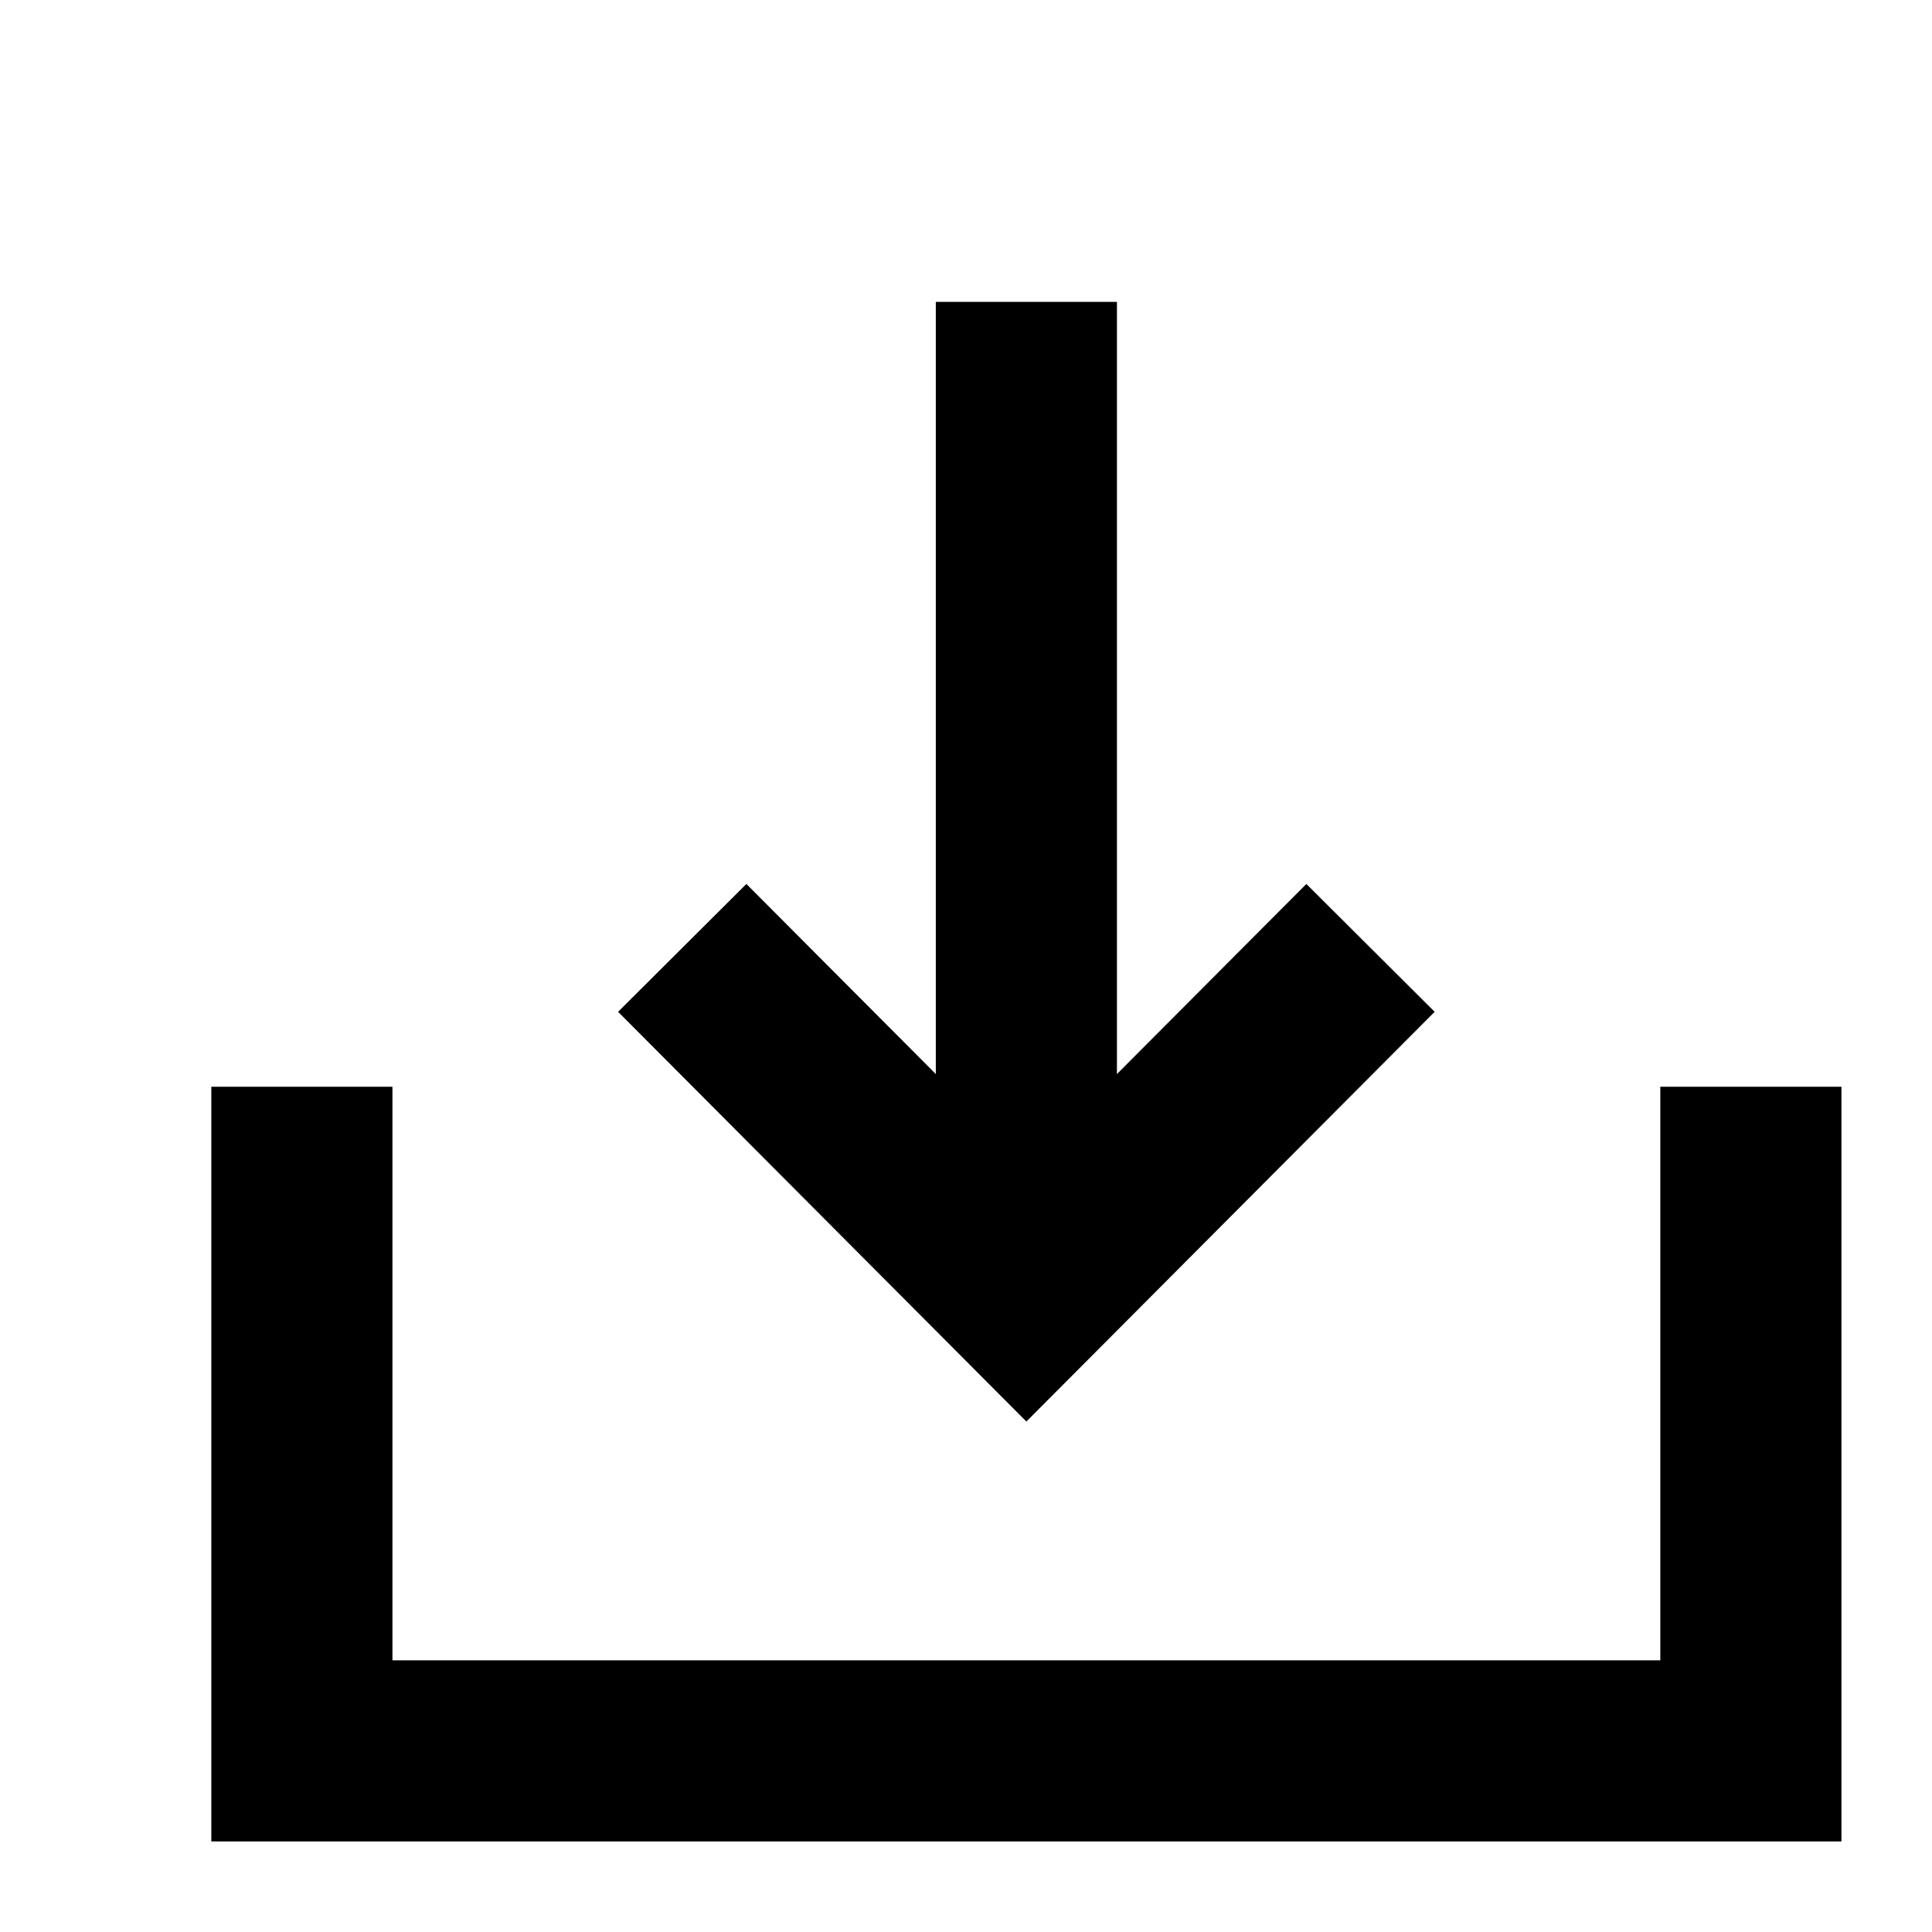
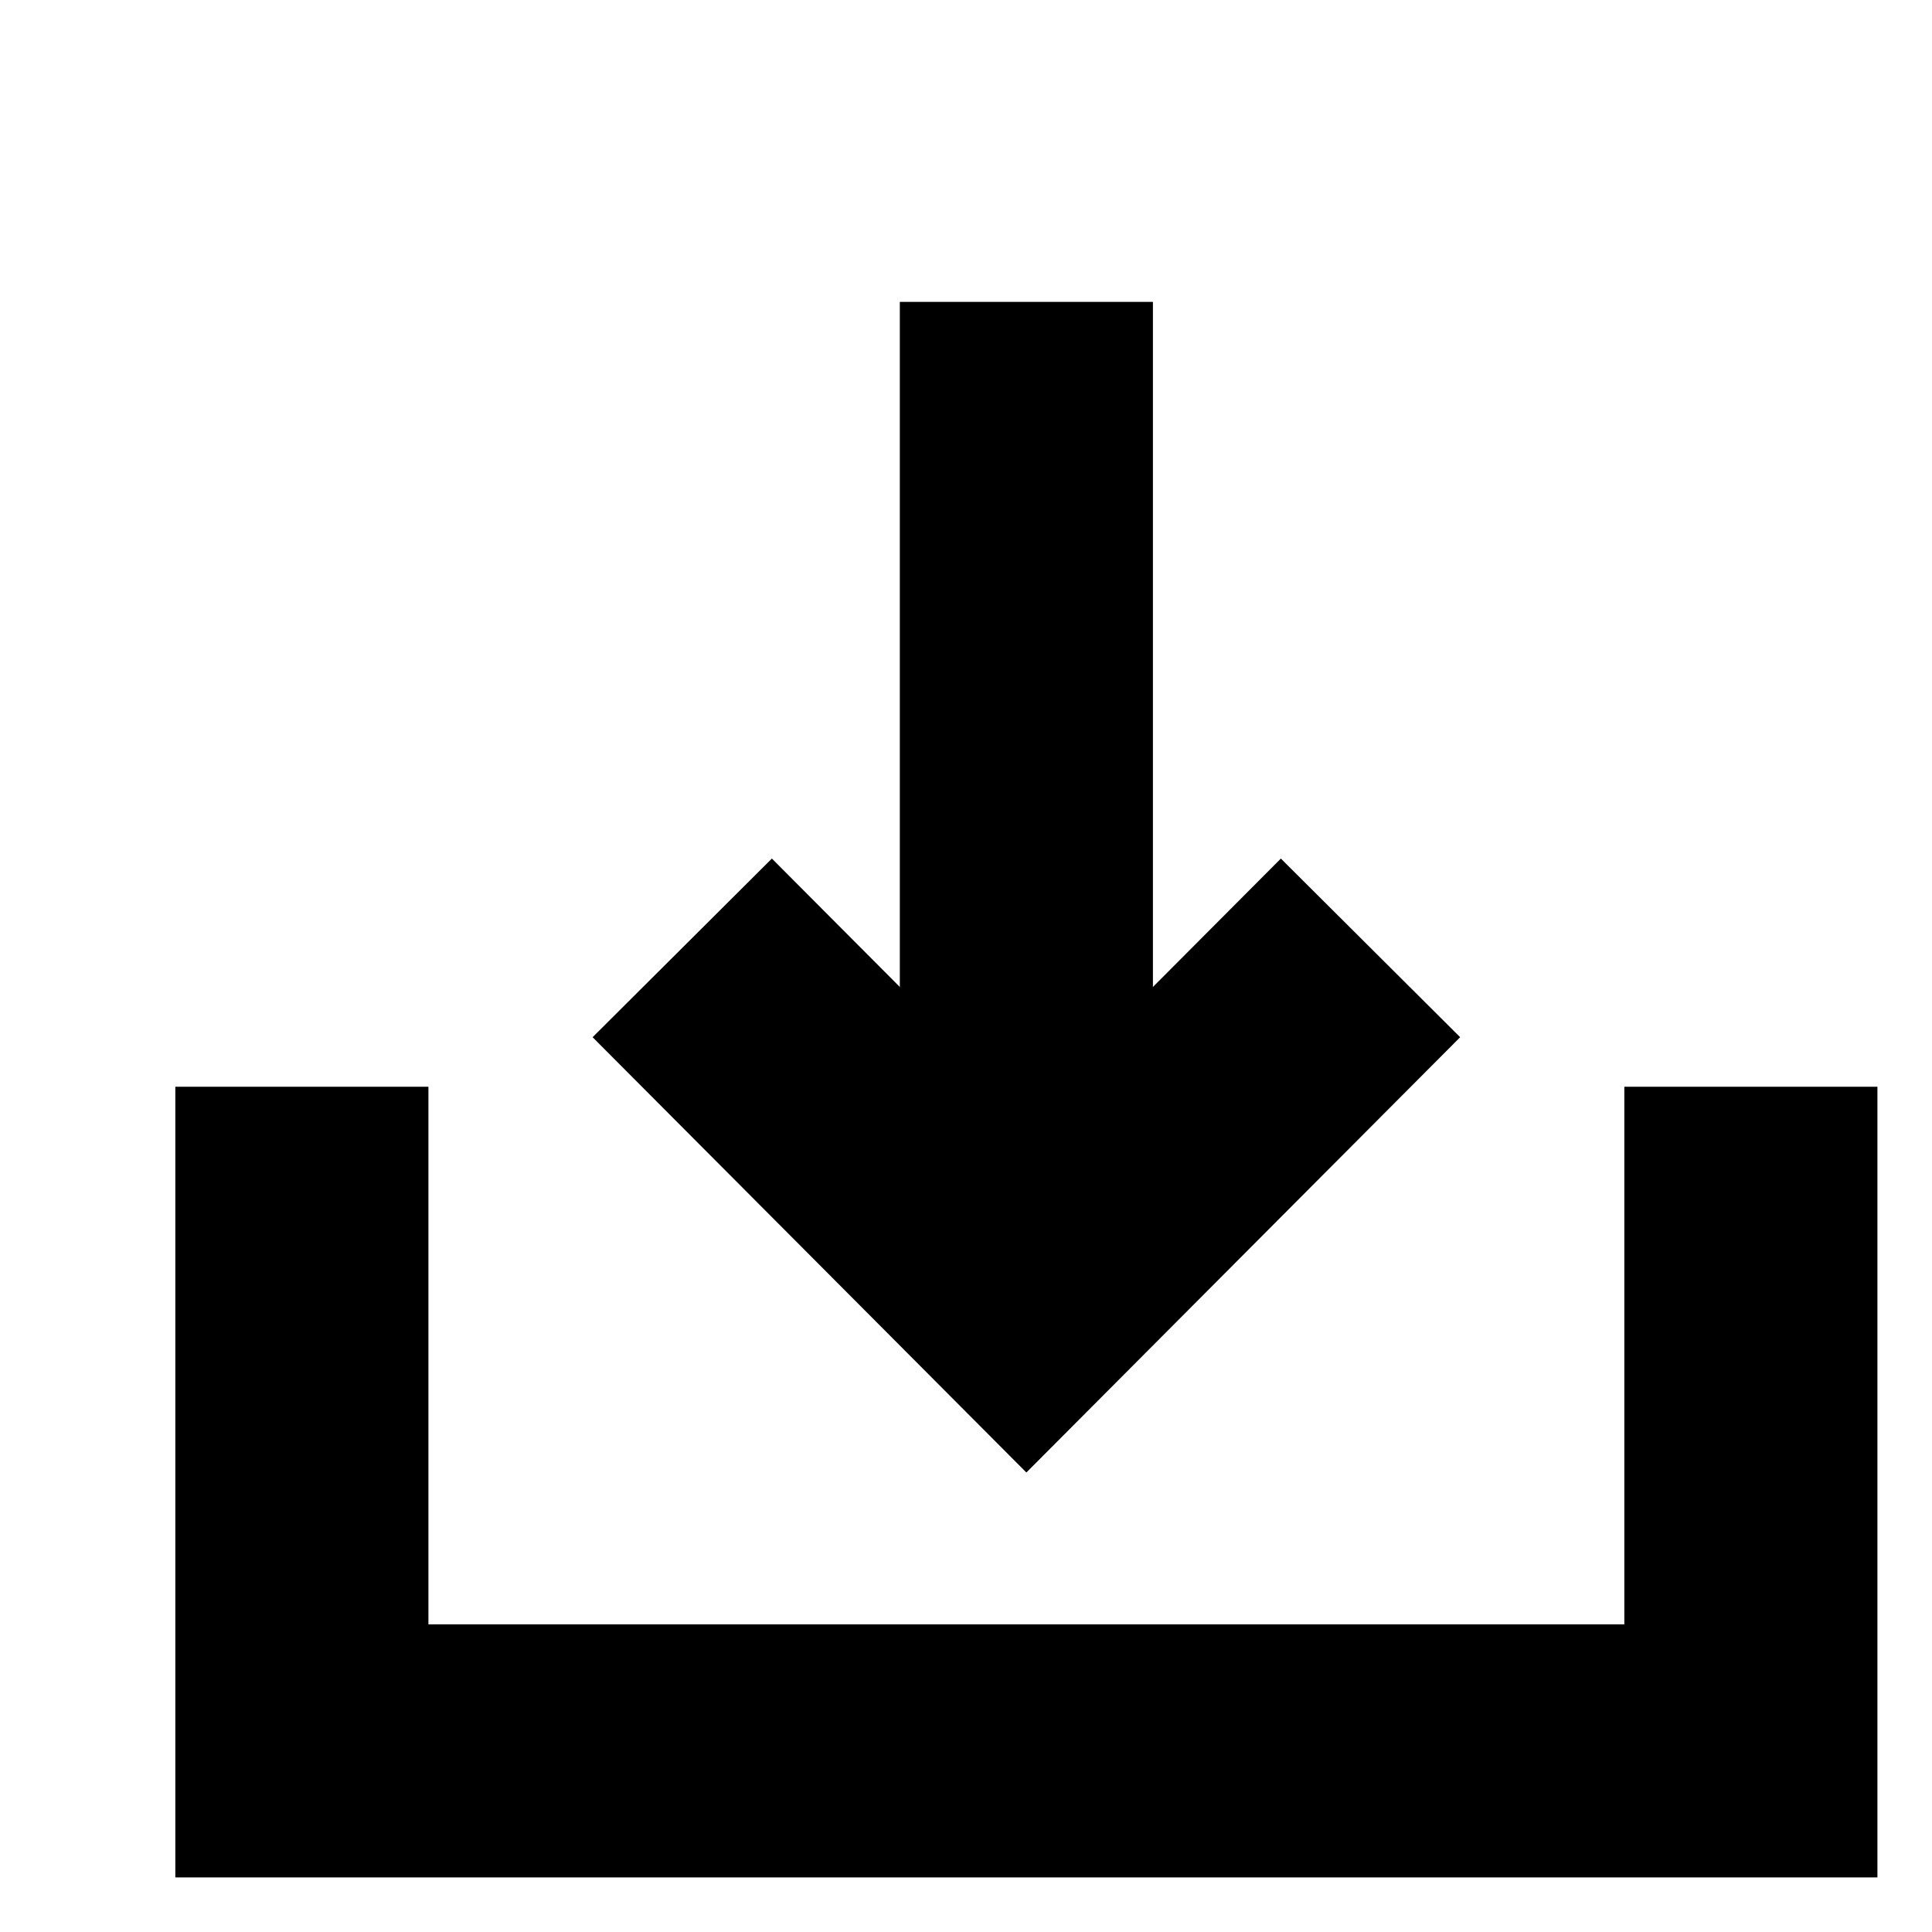
- <svg width="17" height="17" viewBox="0 0 1024 1024" fill="none" stroke="currentColor" stroke-width="96" stroke-linecap="butt" stroke-linejoin="miter">
+ <svg width="17" height="17" viewBox="0 0 1024 1024" fill="none" stroke="currentColor" stroke-width="134.14" stroke-linecap="butt" stroke-linejoin="miter">
  <path d="M544 160 V685.44" />
  <path d="M361.6 502.4 L544 685.44 L726.4 502.4" />
  <path d="M160 576 V928 H928 V576" />
</svg>
